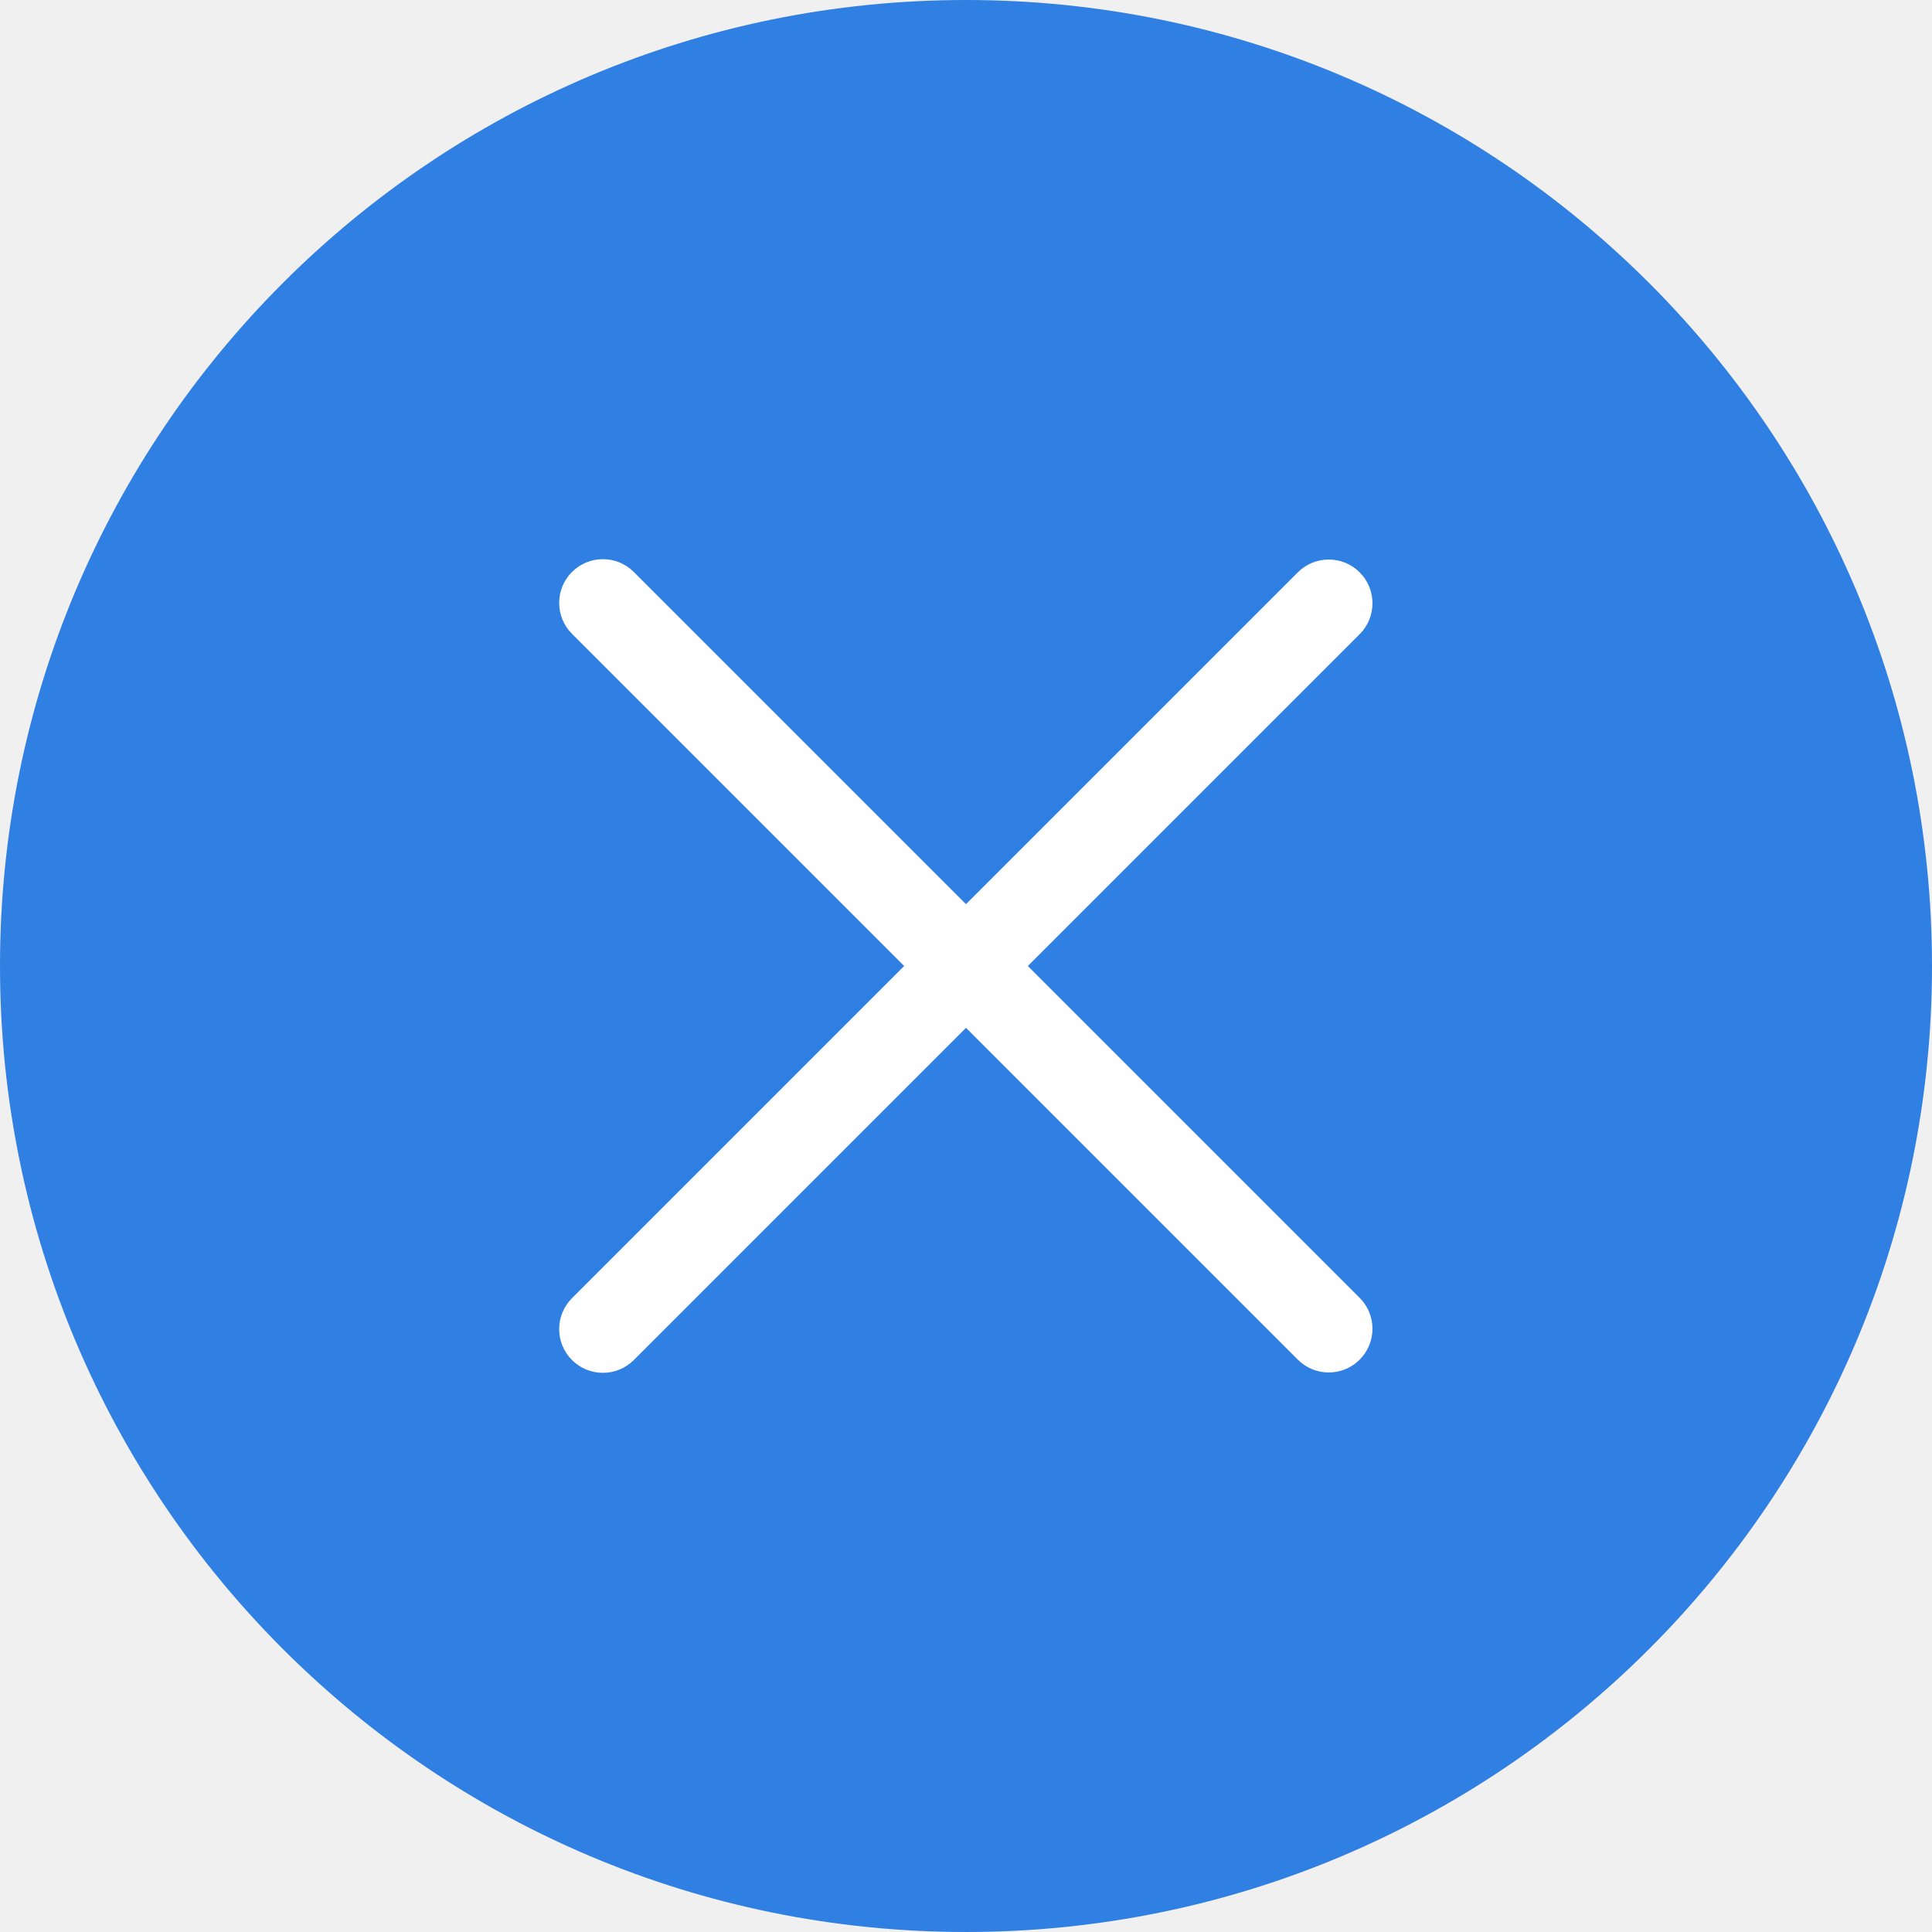
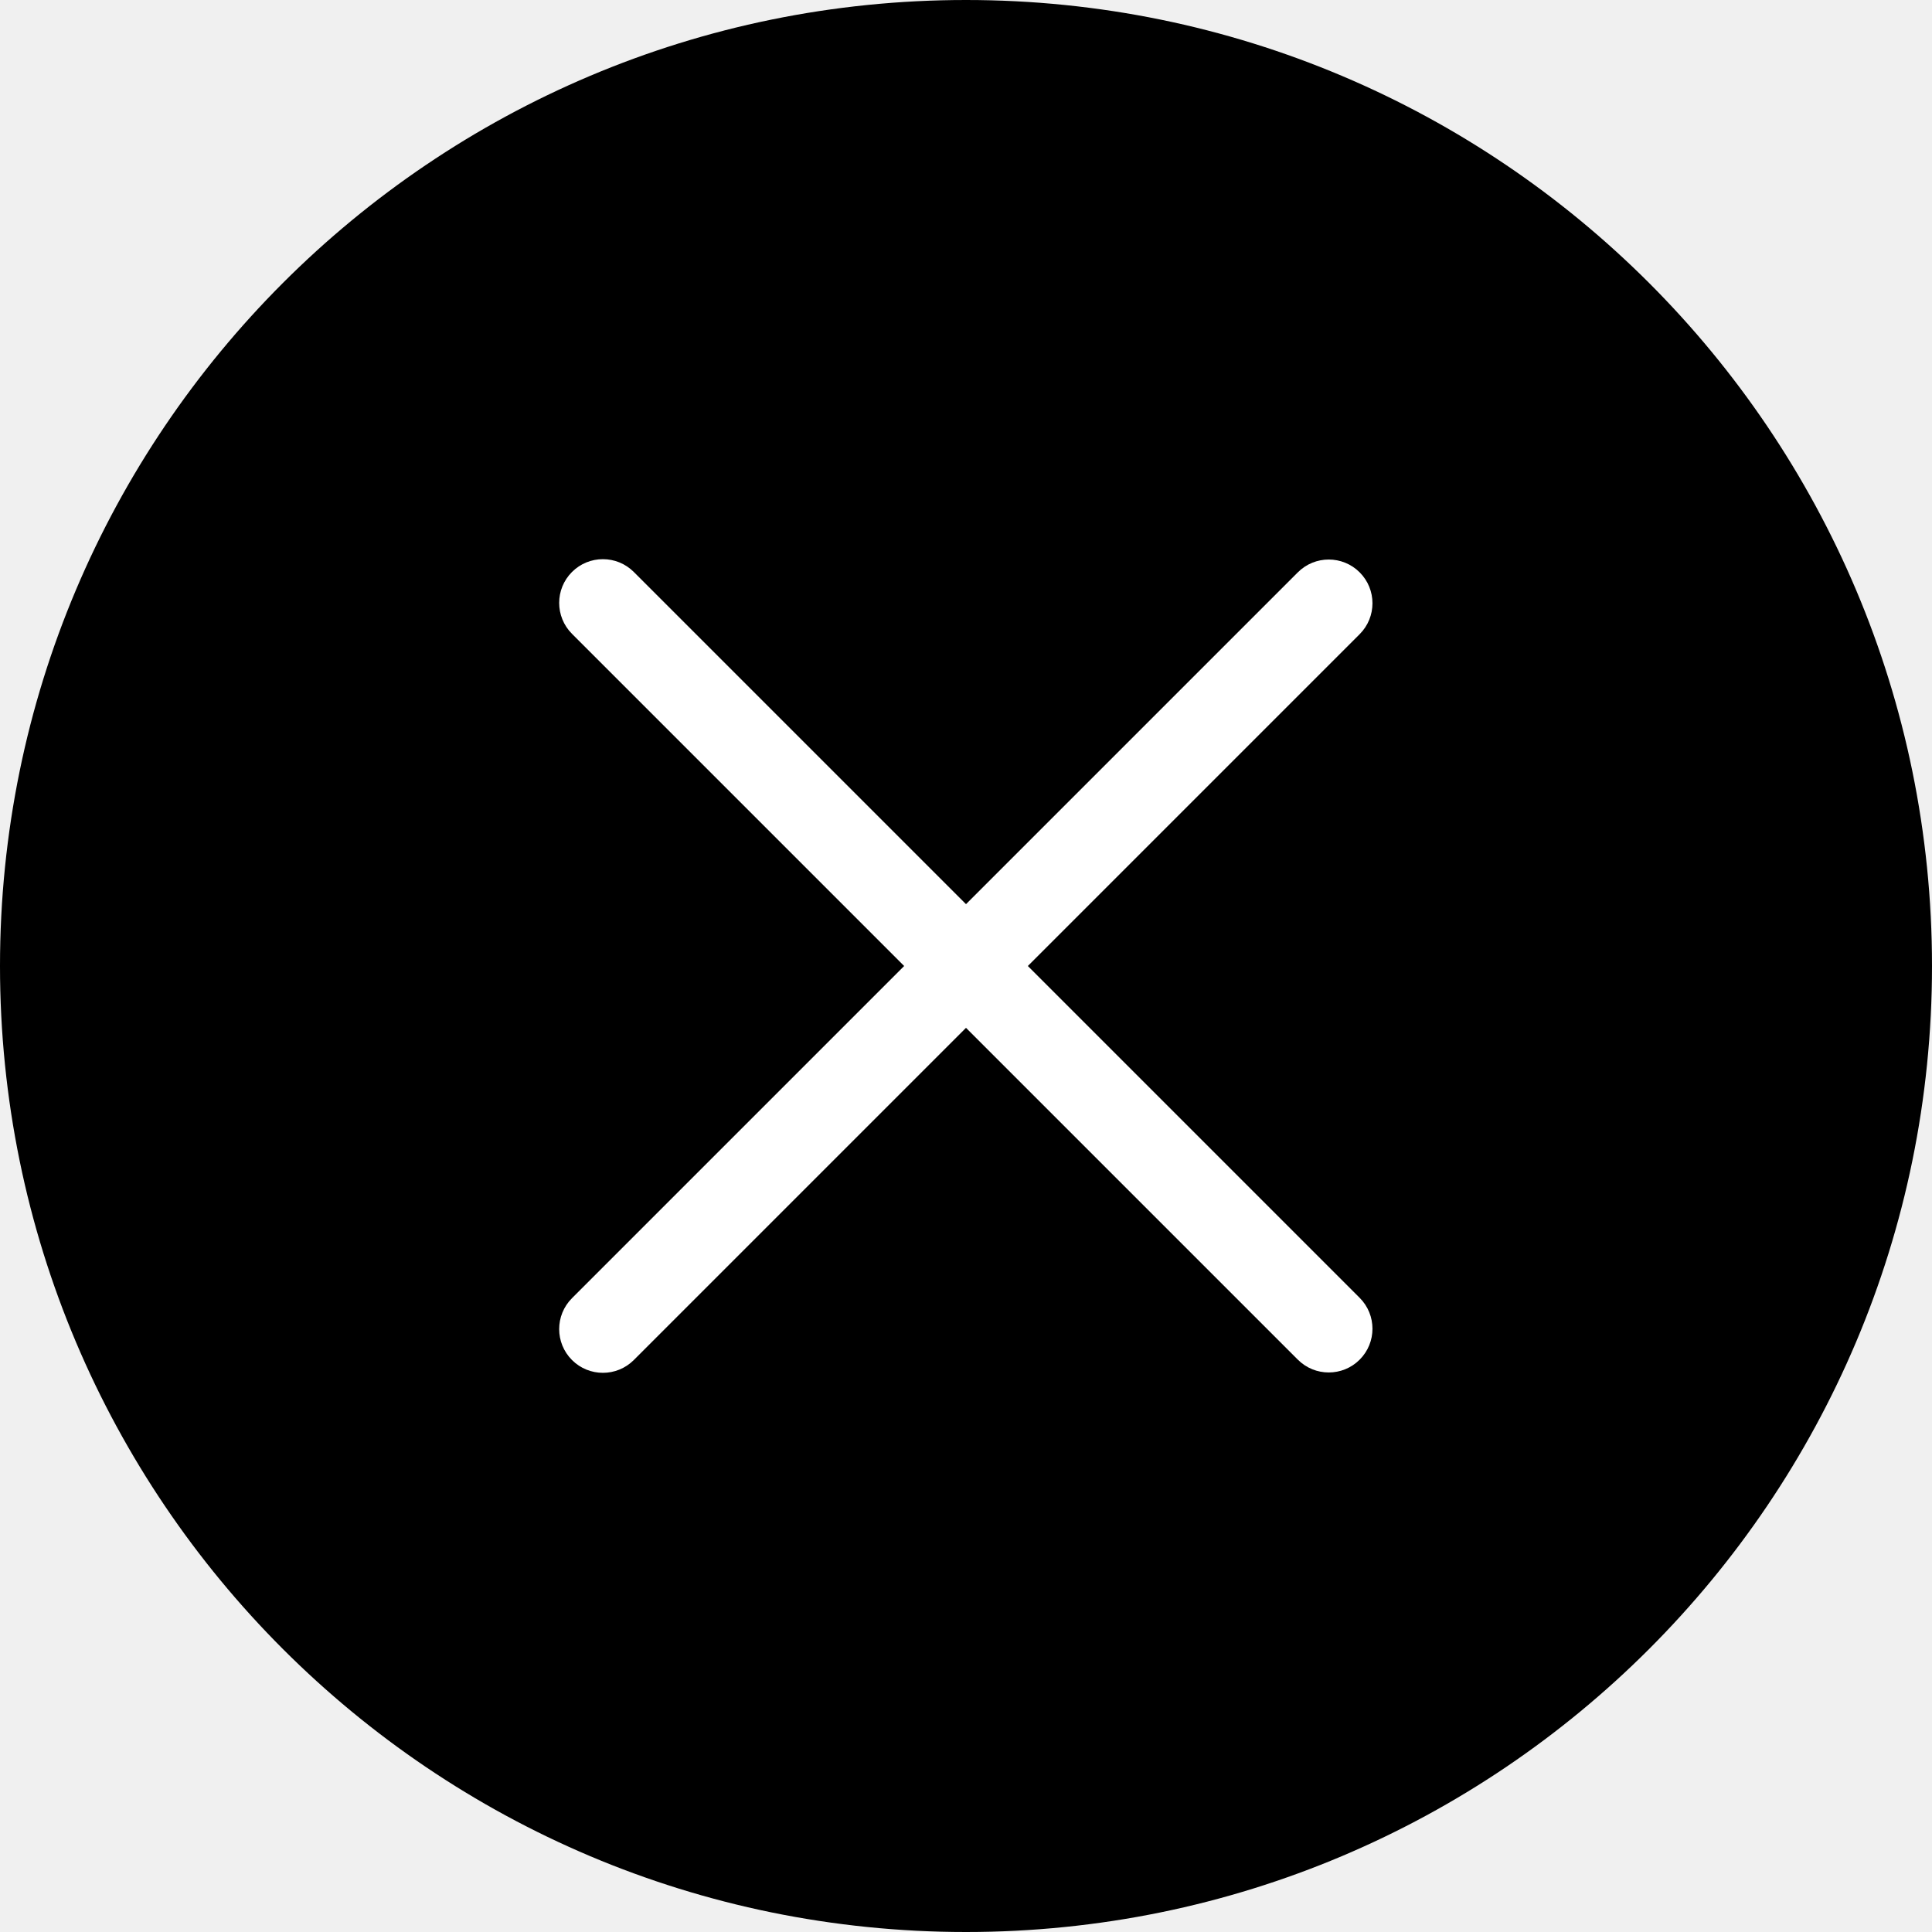
<svg xmlns="http://www.w3.org/2000/svg" viewBox="0 0 38 38">
  <defs>
-     <style>.cls-1{fill:#307fe2;}.cls-2{fill:#fff;}</style>
+     <style>.cls-2{fill:#fff;}</style>
  </defs>
  <g id="Layer_2" data-name="Layer 2">
    <g id="Layer_1-2" data-name="Layer 1">
      <circle class="cls-1" cx="19" cy="19" r="19" />
      <rect class="cls-2" x="18.14" y="8.04" width="1.72" height="21.91" rx="0.86" transform="translate(-7.87 19) rotate(-45)" />
      <rect class="cls-2" x="8.04" y="18.14" width="21.91" height="1.72" rx="0.86" transform="translate(-7.87 19) rotate(-45)" />
    </g>
  </g>
</svg>
